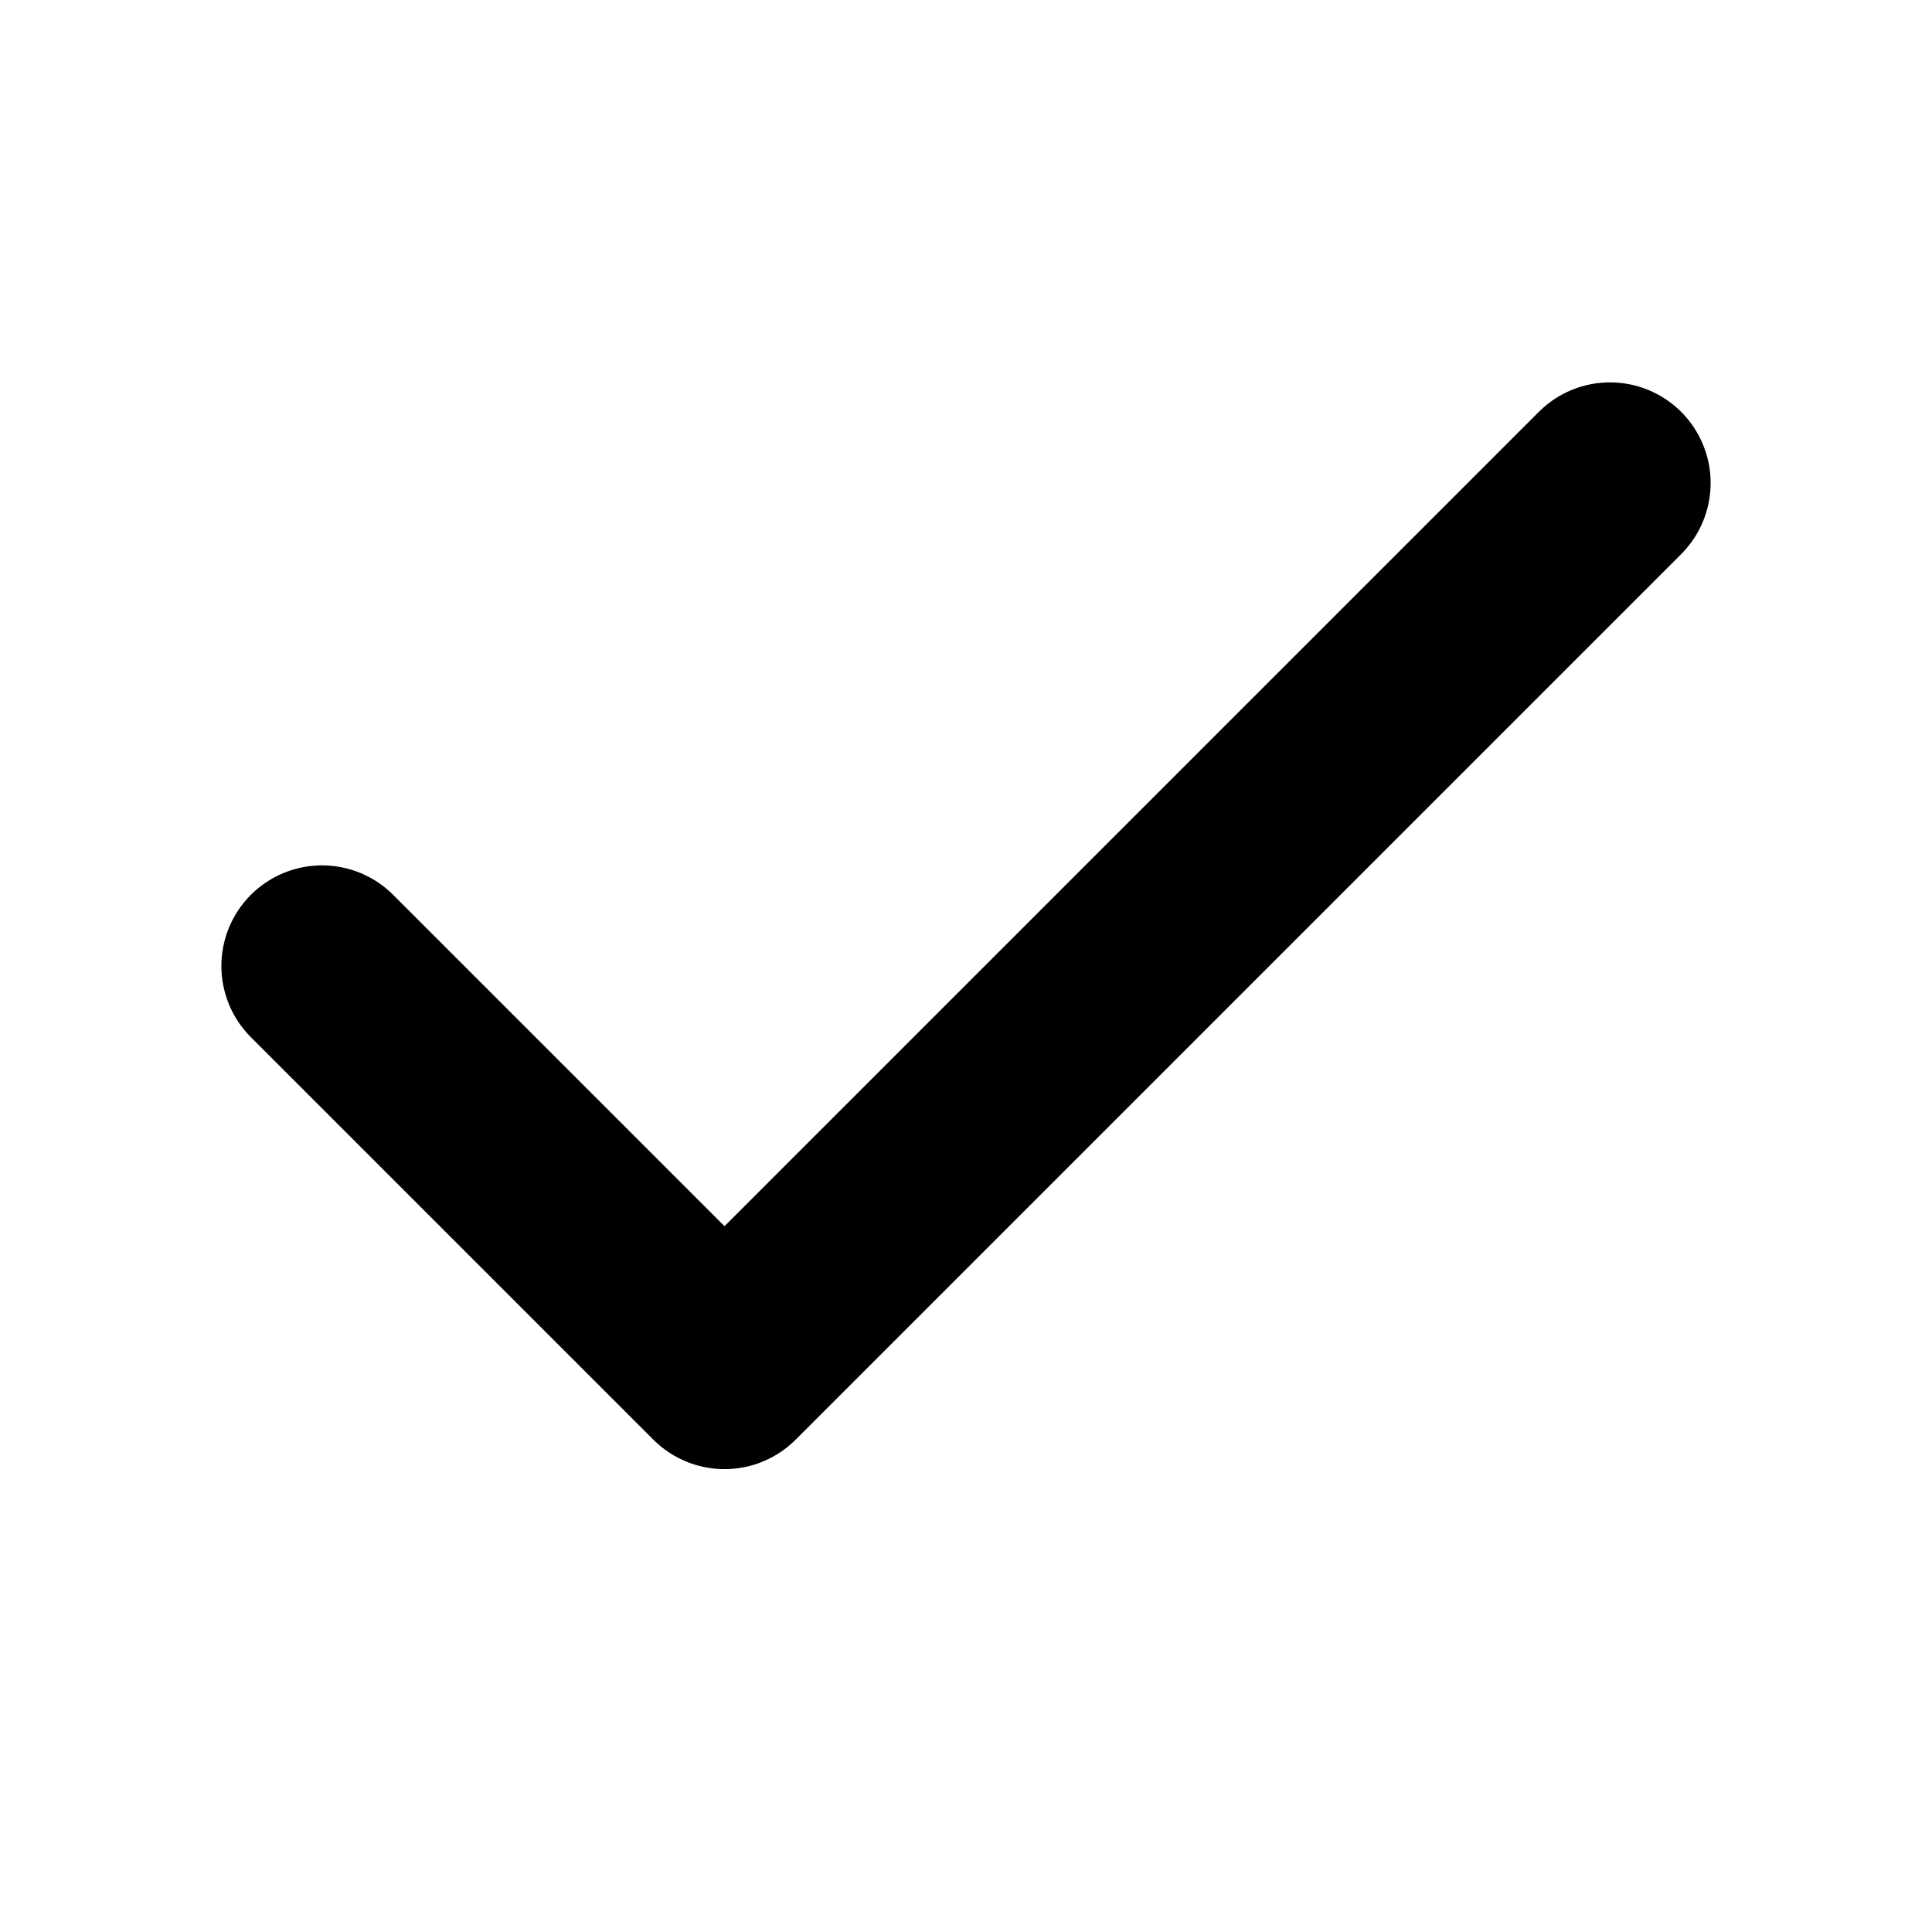
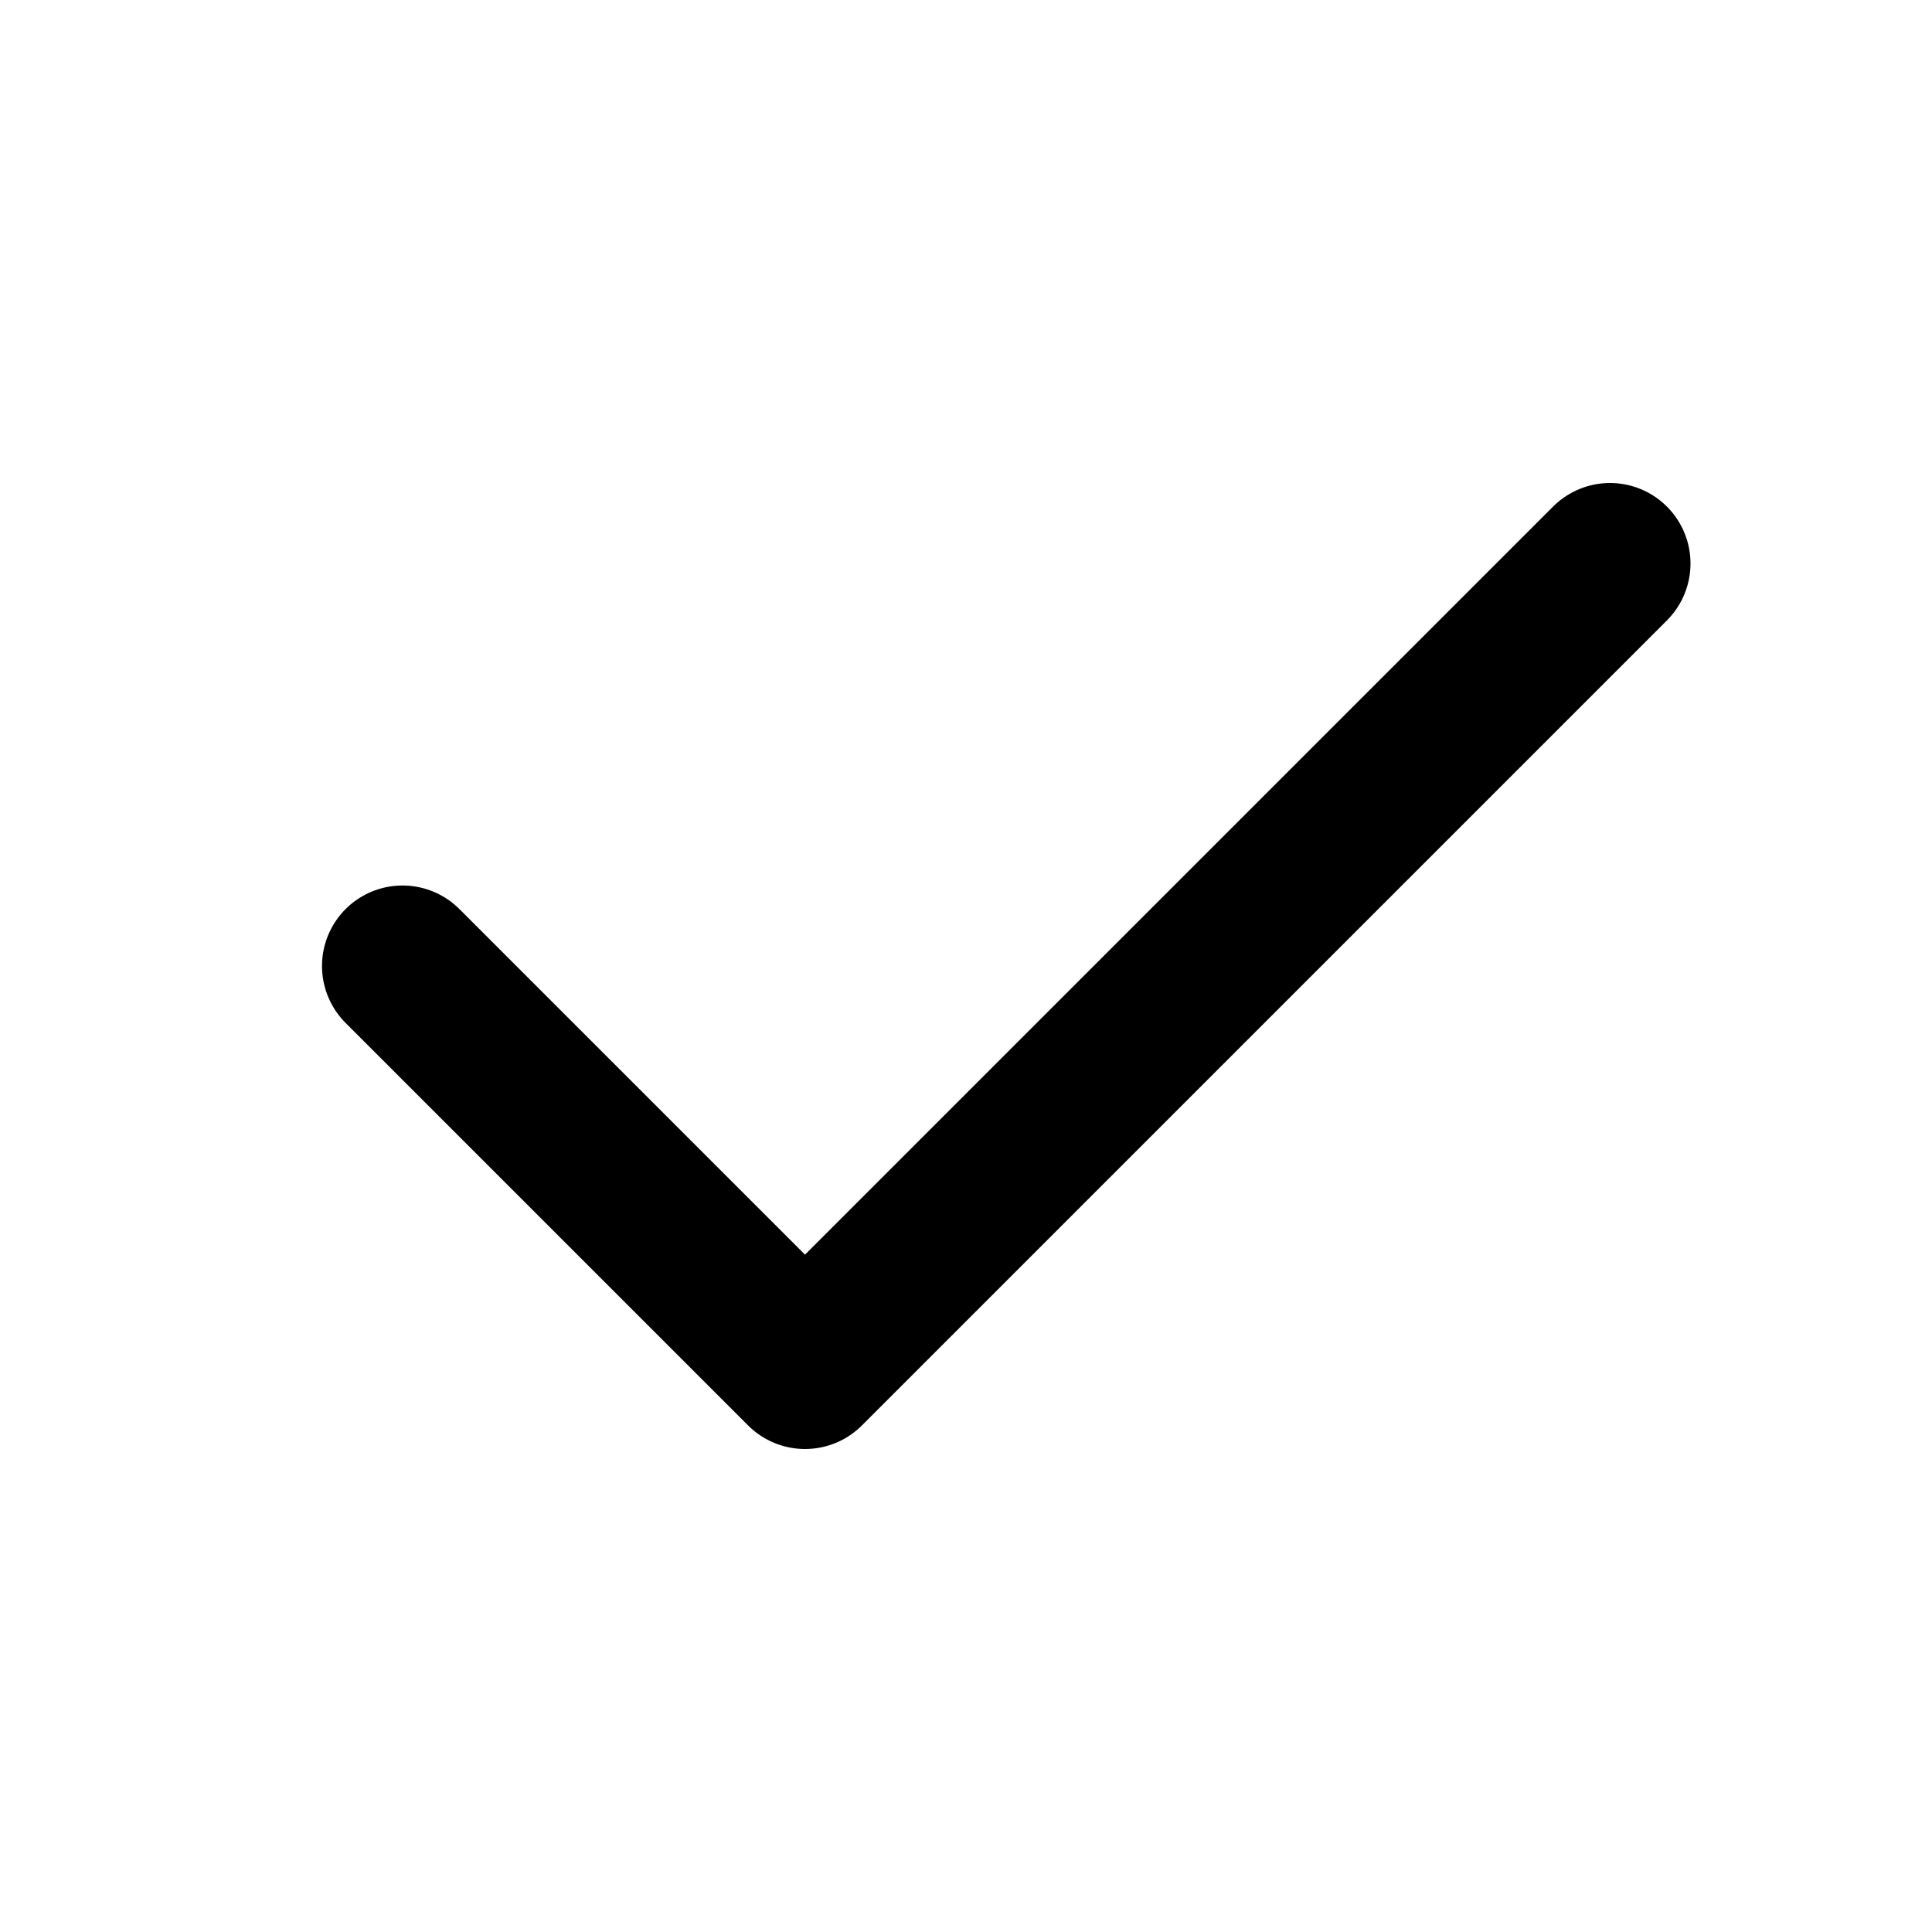
- <svg xmlns="http://www.w3.org/2000/svg" viewBox="0 0 24 24" fill="none" stroke="currentColor" stroke-width="2.5" stroke-linecap="round" stroke-linejoin="round">
-   <polyline points="20 6 9 17 4 12" />
+ <svg xmlns="http://www.w3.org/2000/svg" width="24" height="24" viewBox="0 0 24 24" fill="none" stroke="currentColor" stroke-width="2" stroke-linecap="round" stroke-linejoin="round">
+   <path d="M5 12l5 5l10 -10" />
</svg>
